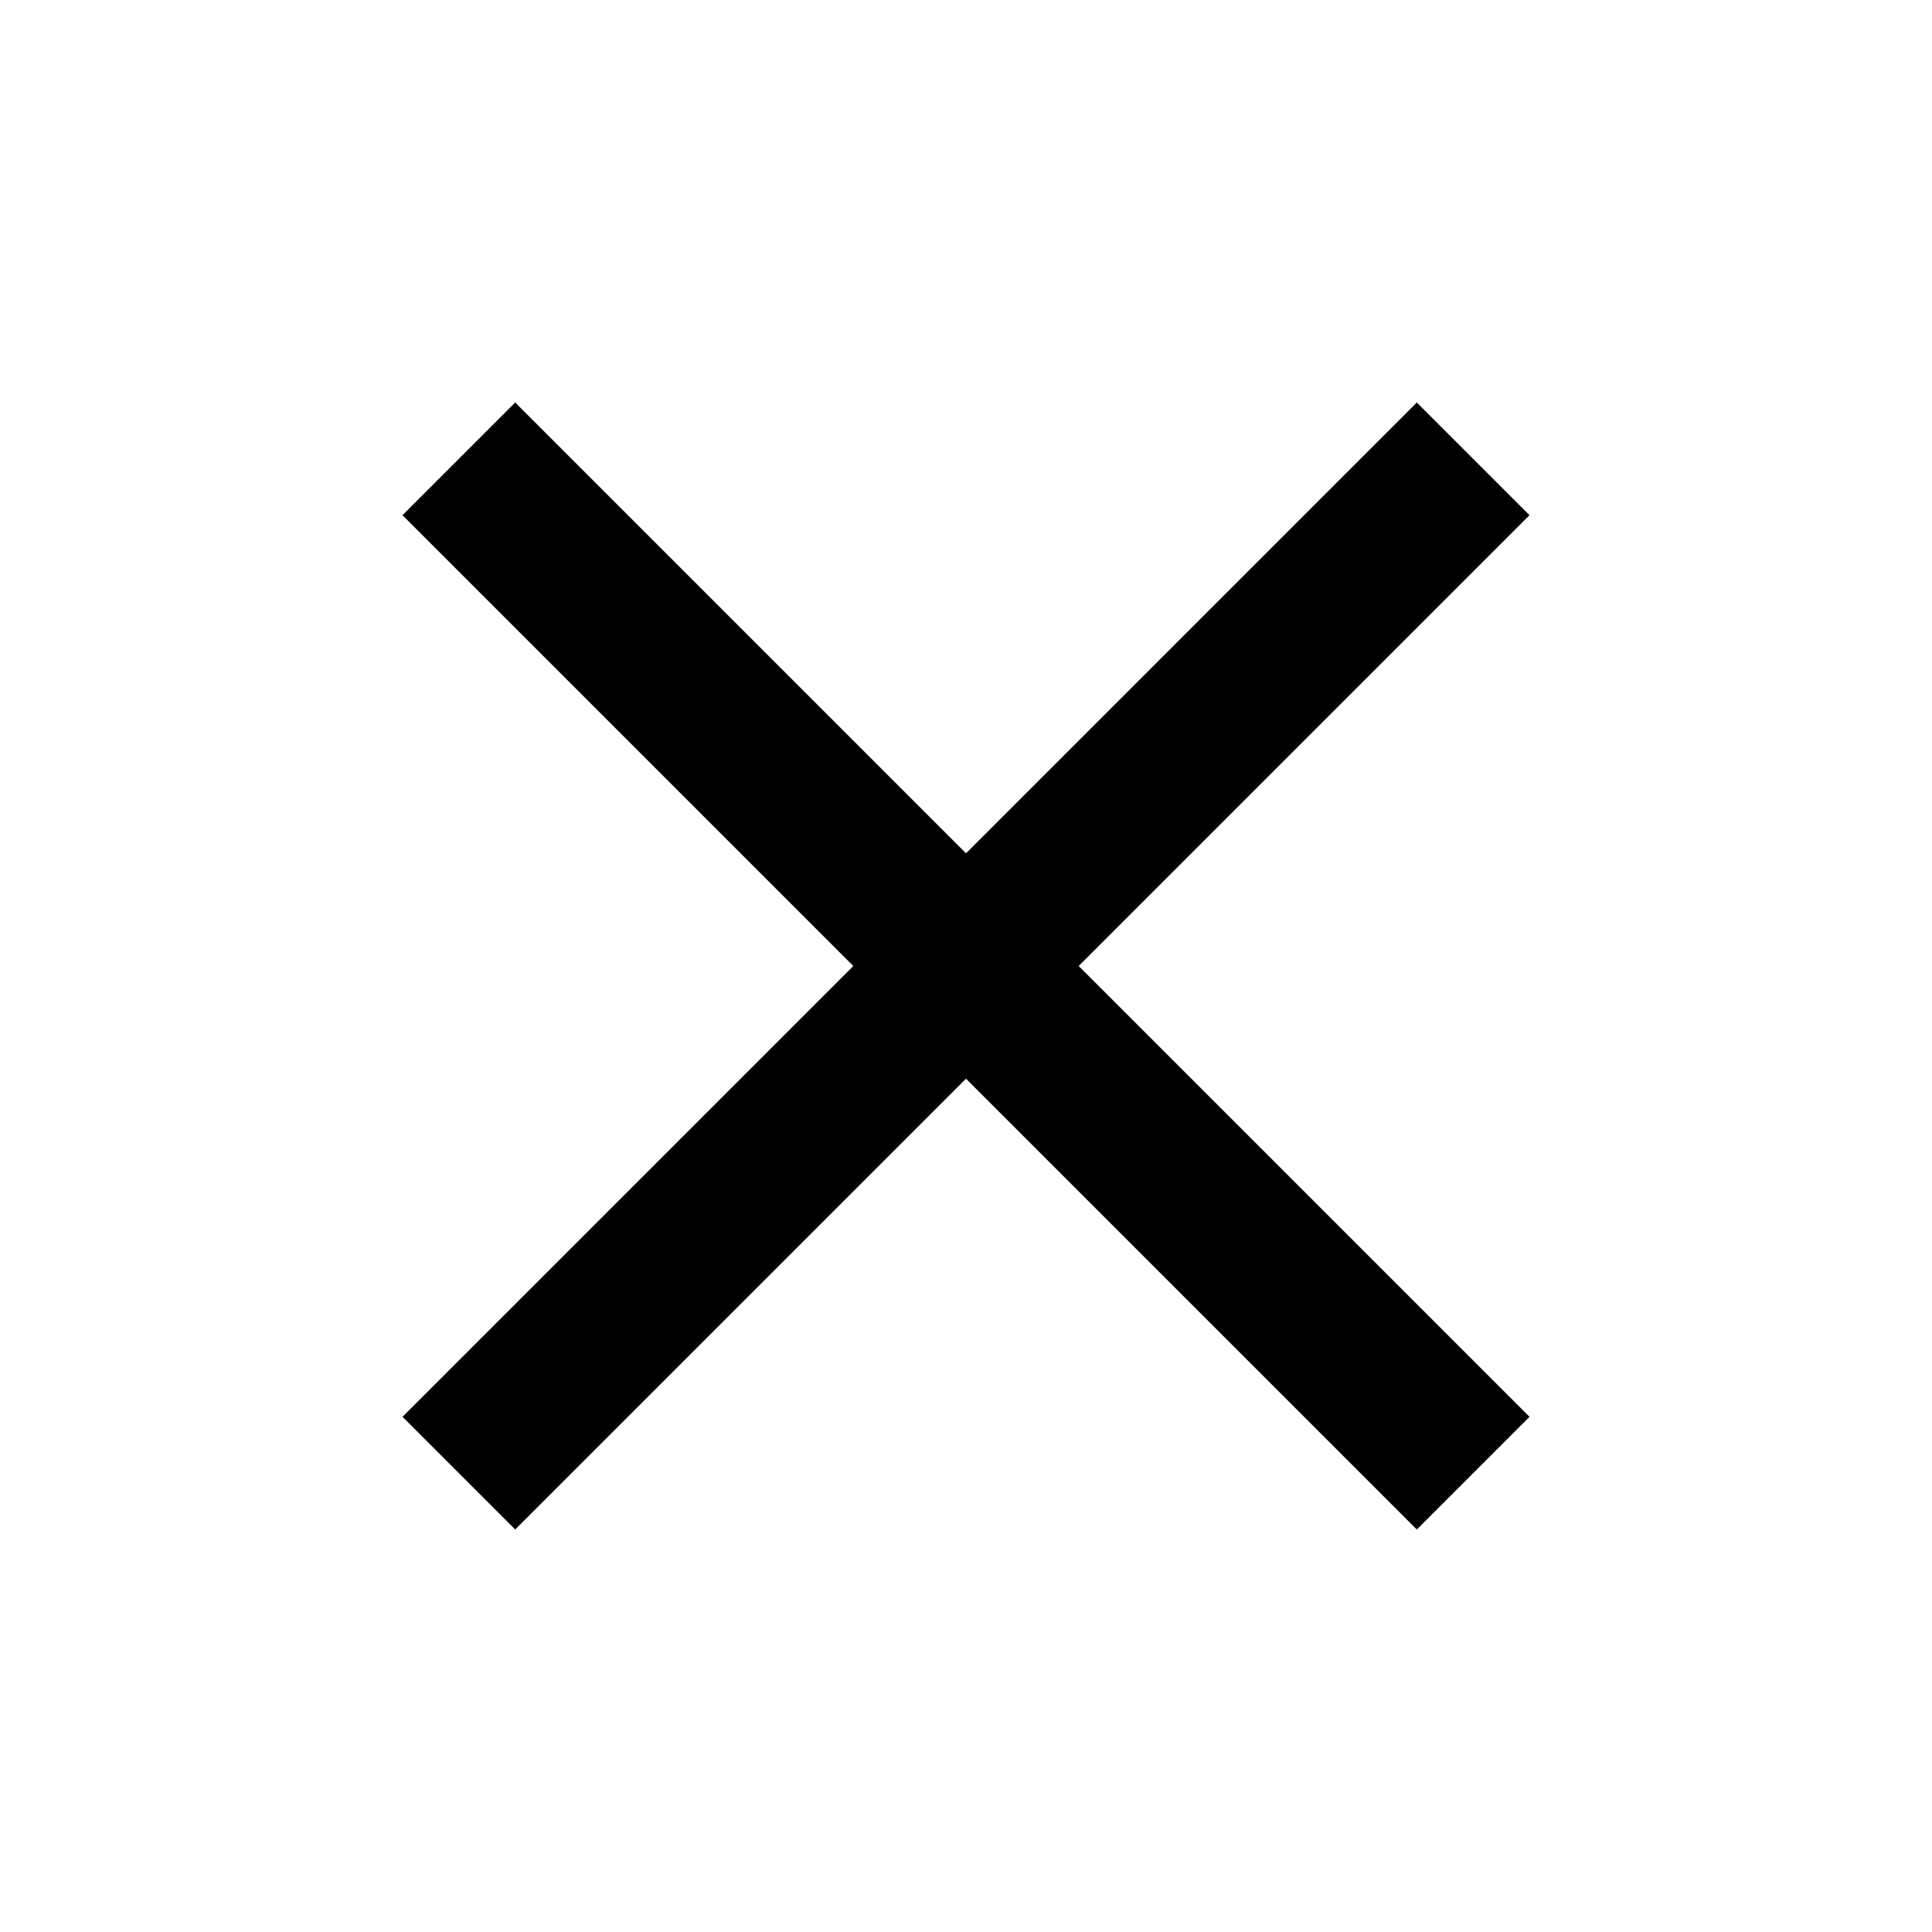
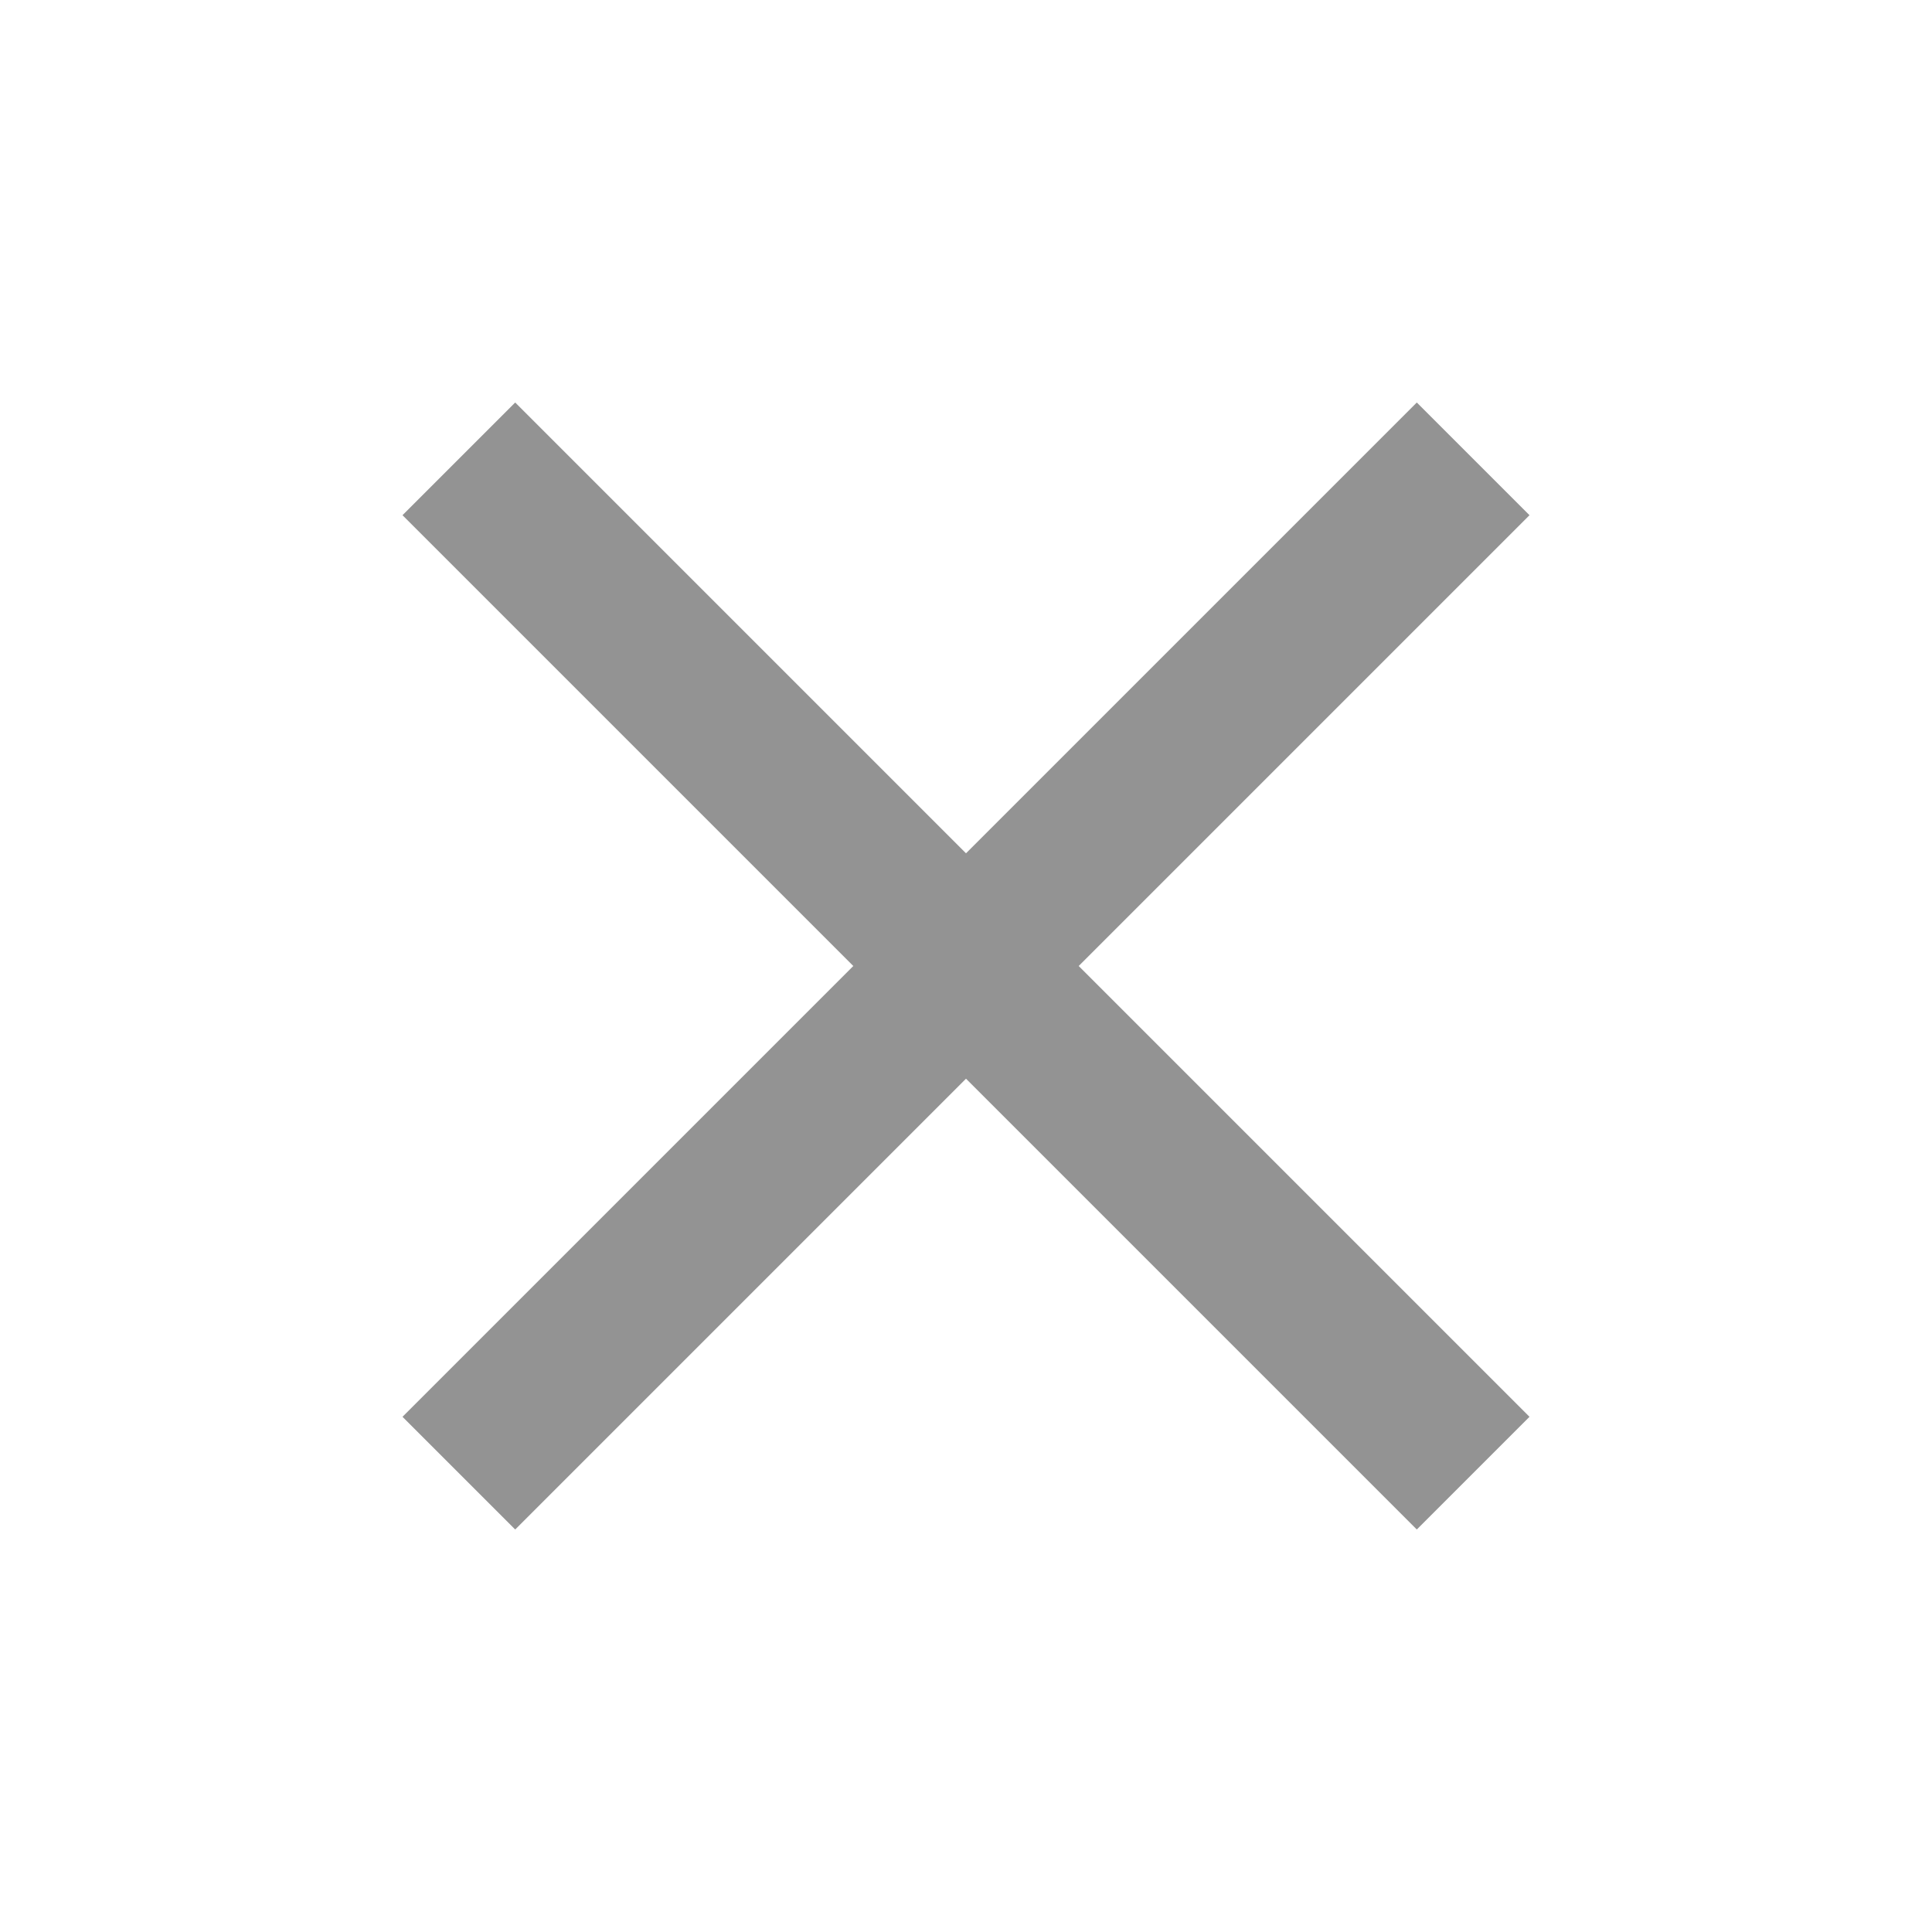
<svg xmlns="http://www.w3.org/2000/svg" height="24" viewBox="0 -960 960 960" width="24">
-   <path d="m256-200-56-56 224-224-224-224 56-56 224 224 224-224 56 56-224 224 224 224-56 56-224-224-224 224Z" />
+   <path d="m256-200-56-56 224-224-224-224 56-56 224 224 224-224 56 56-224 224 224 224-56 56-224-224-224 224Z" fill="#939393" />
</svg>
